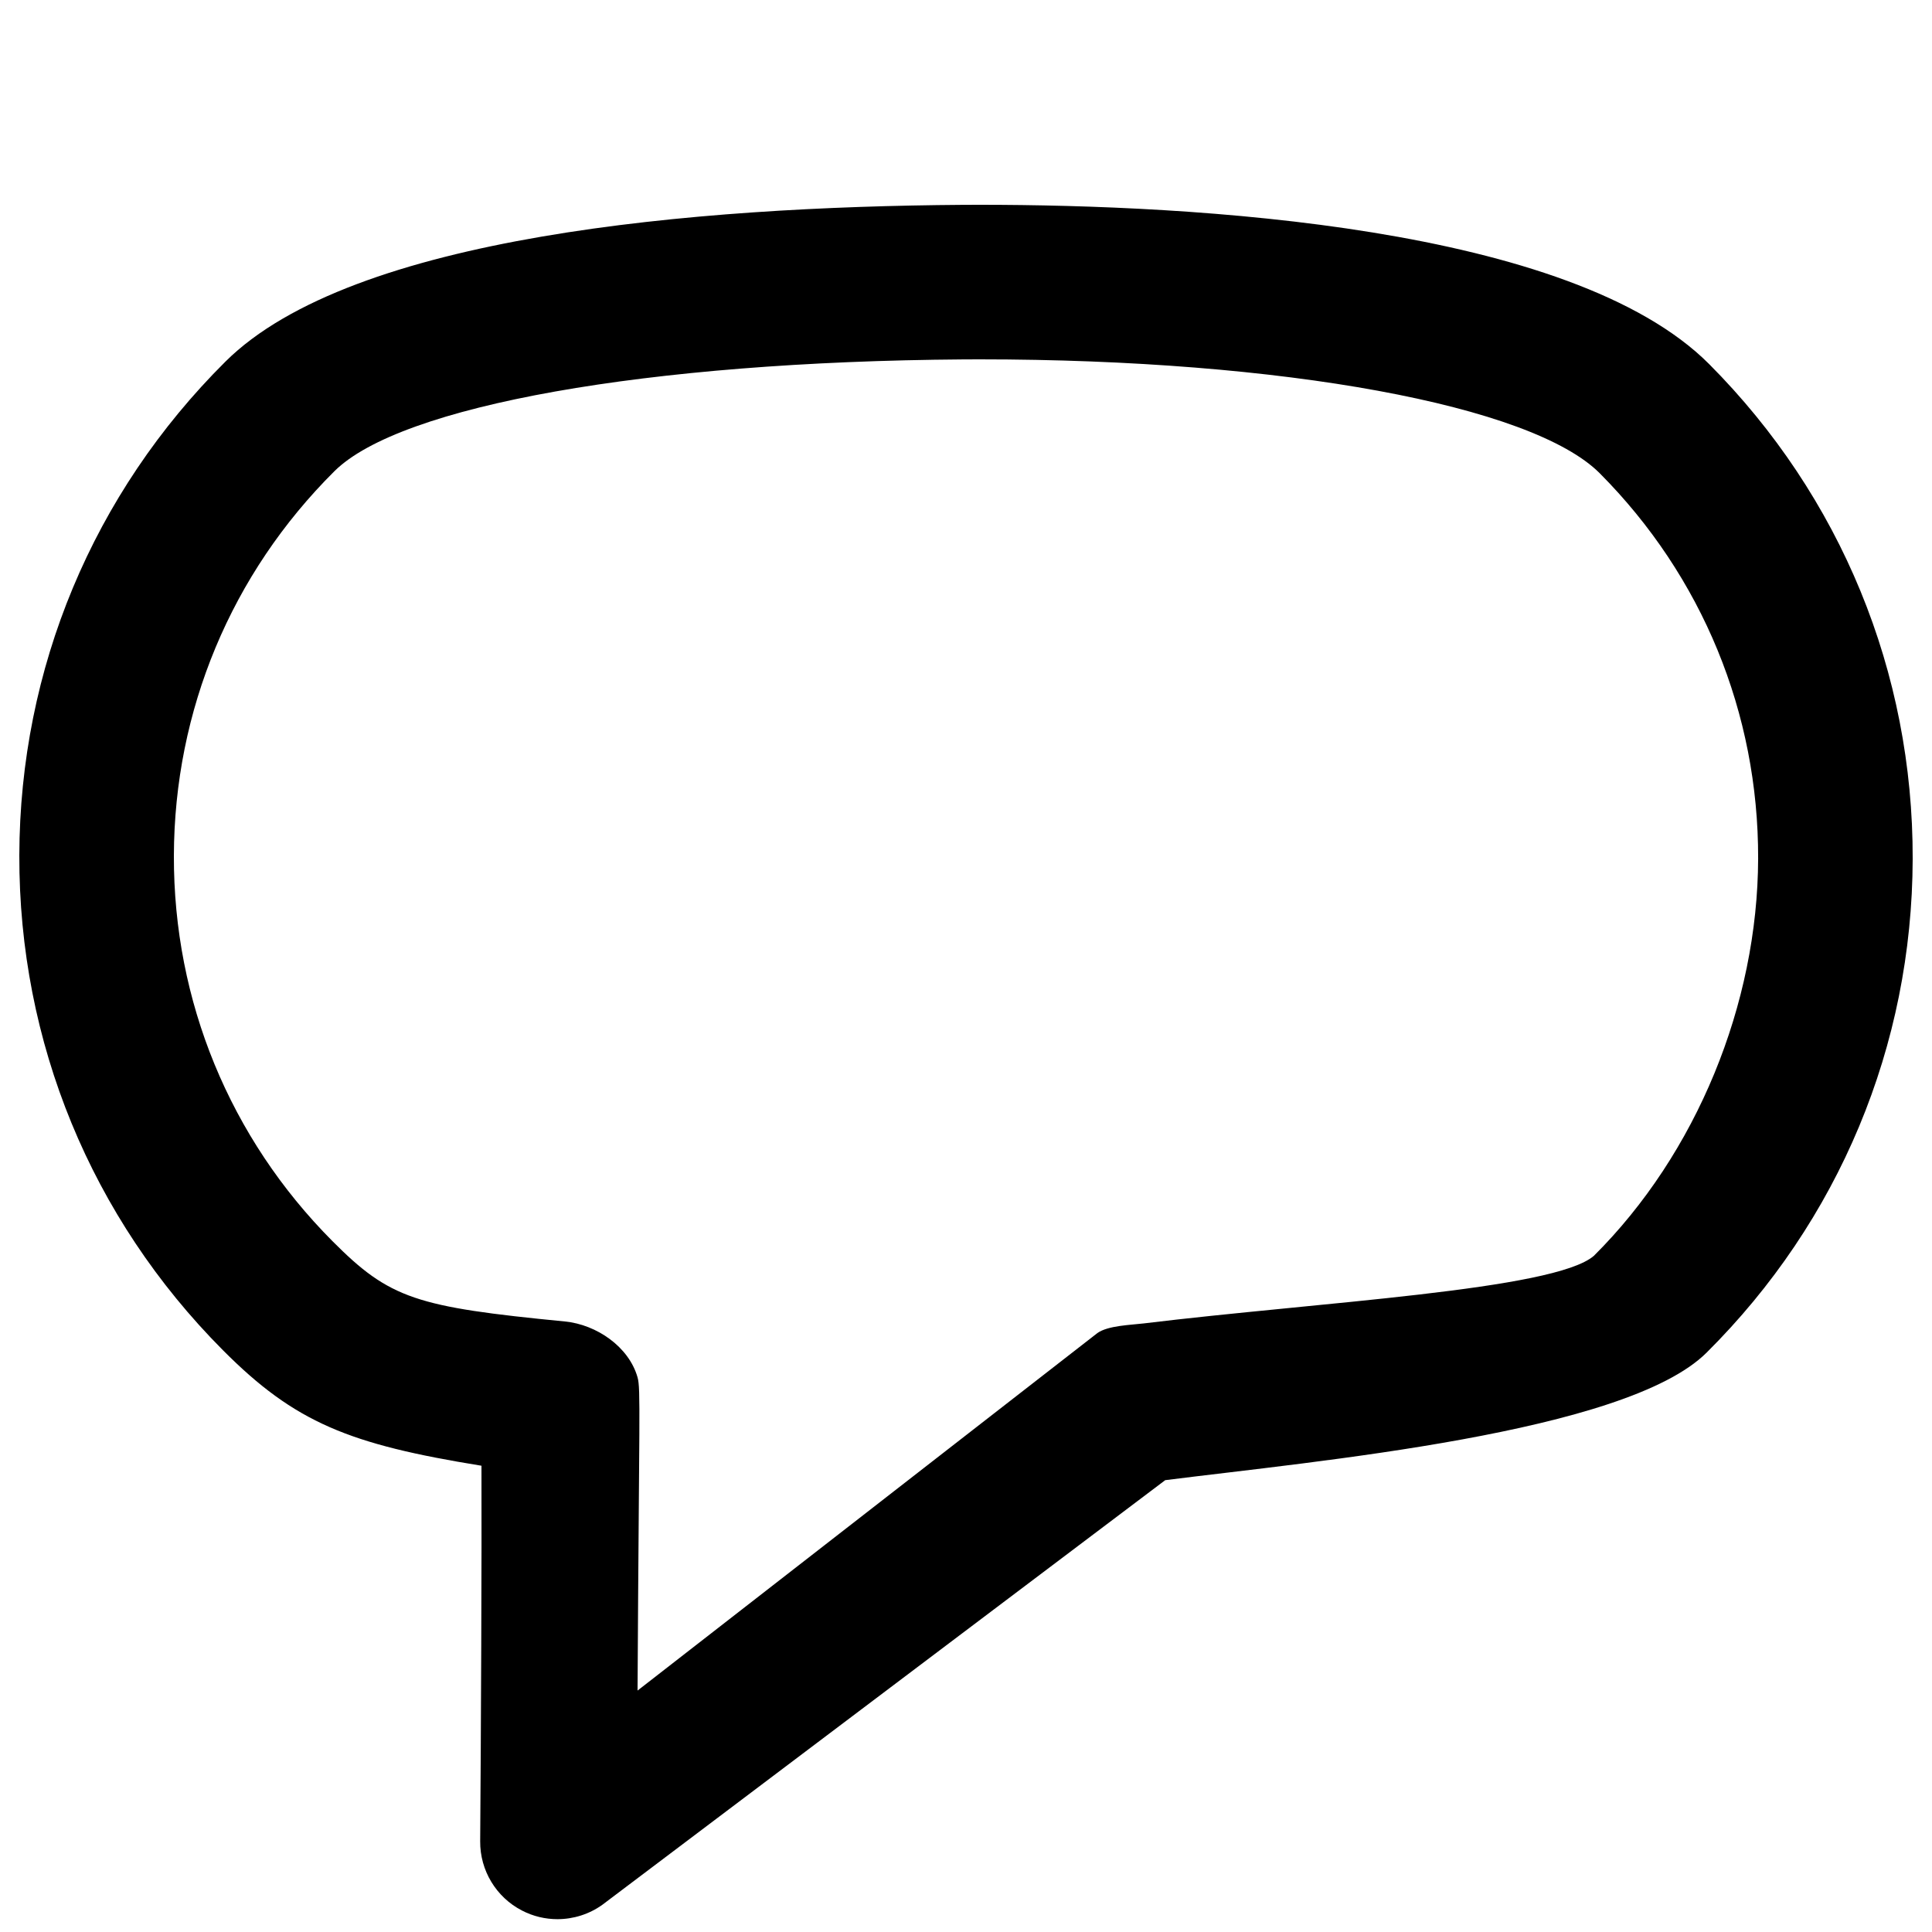
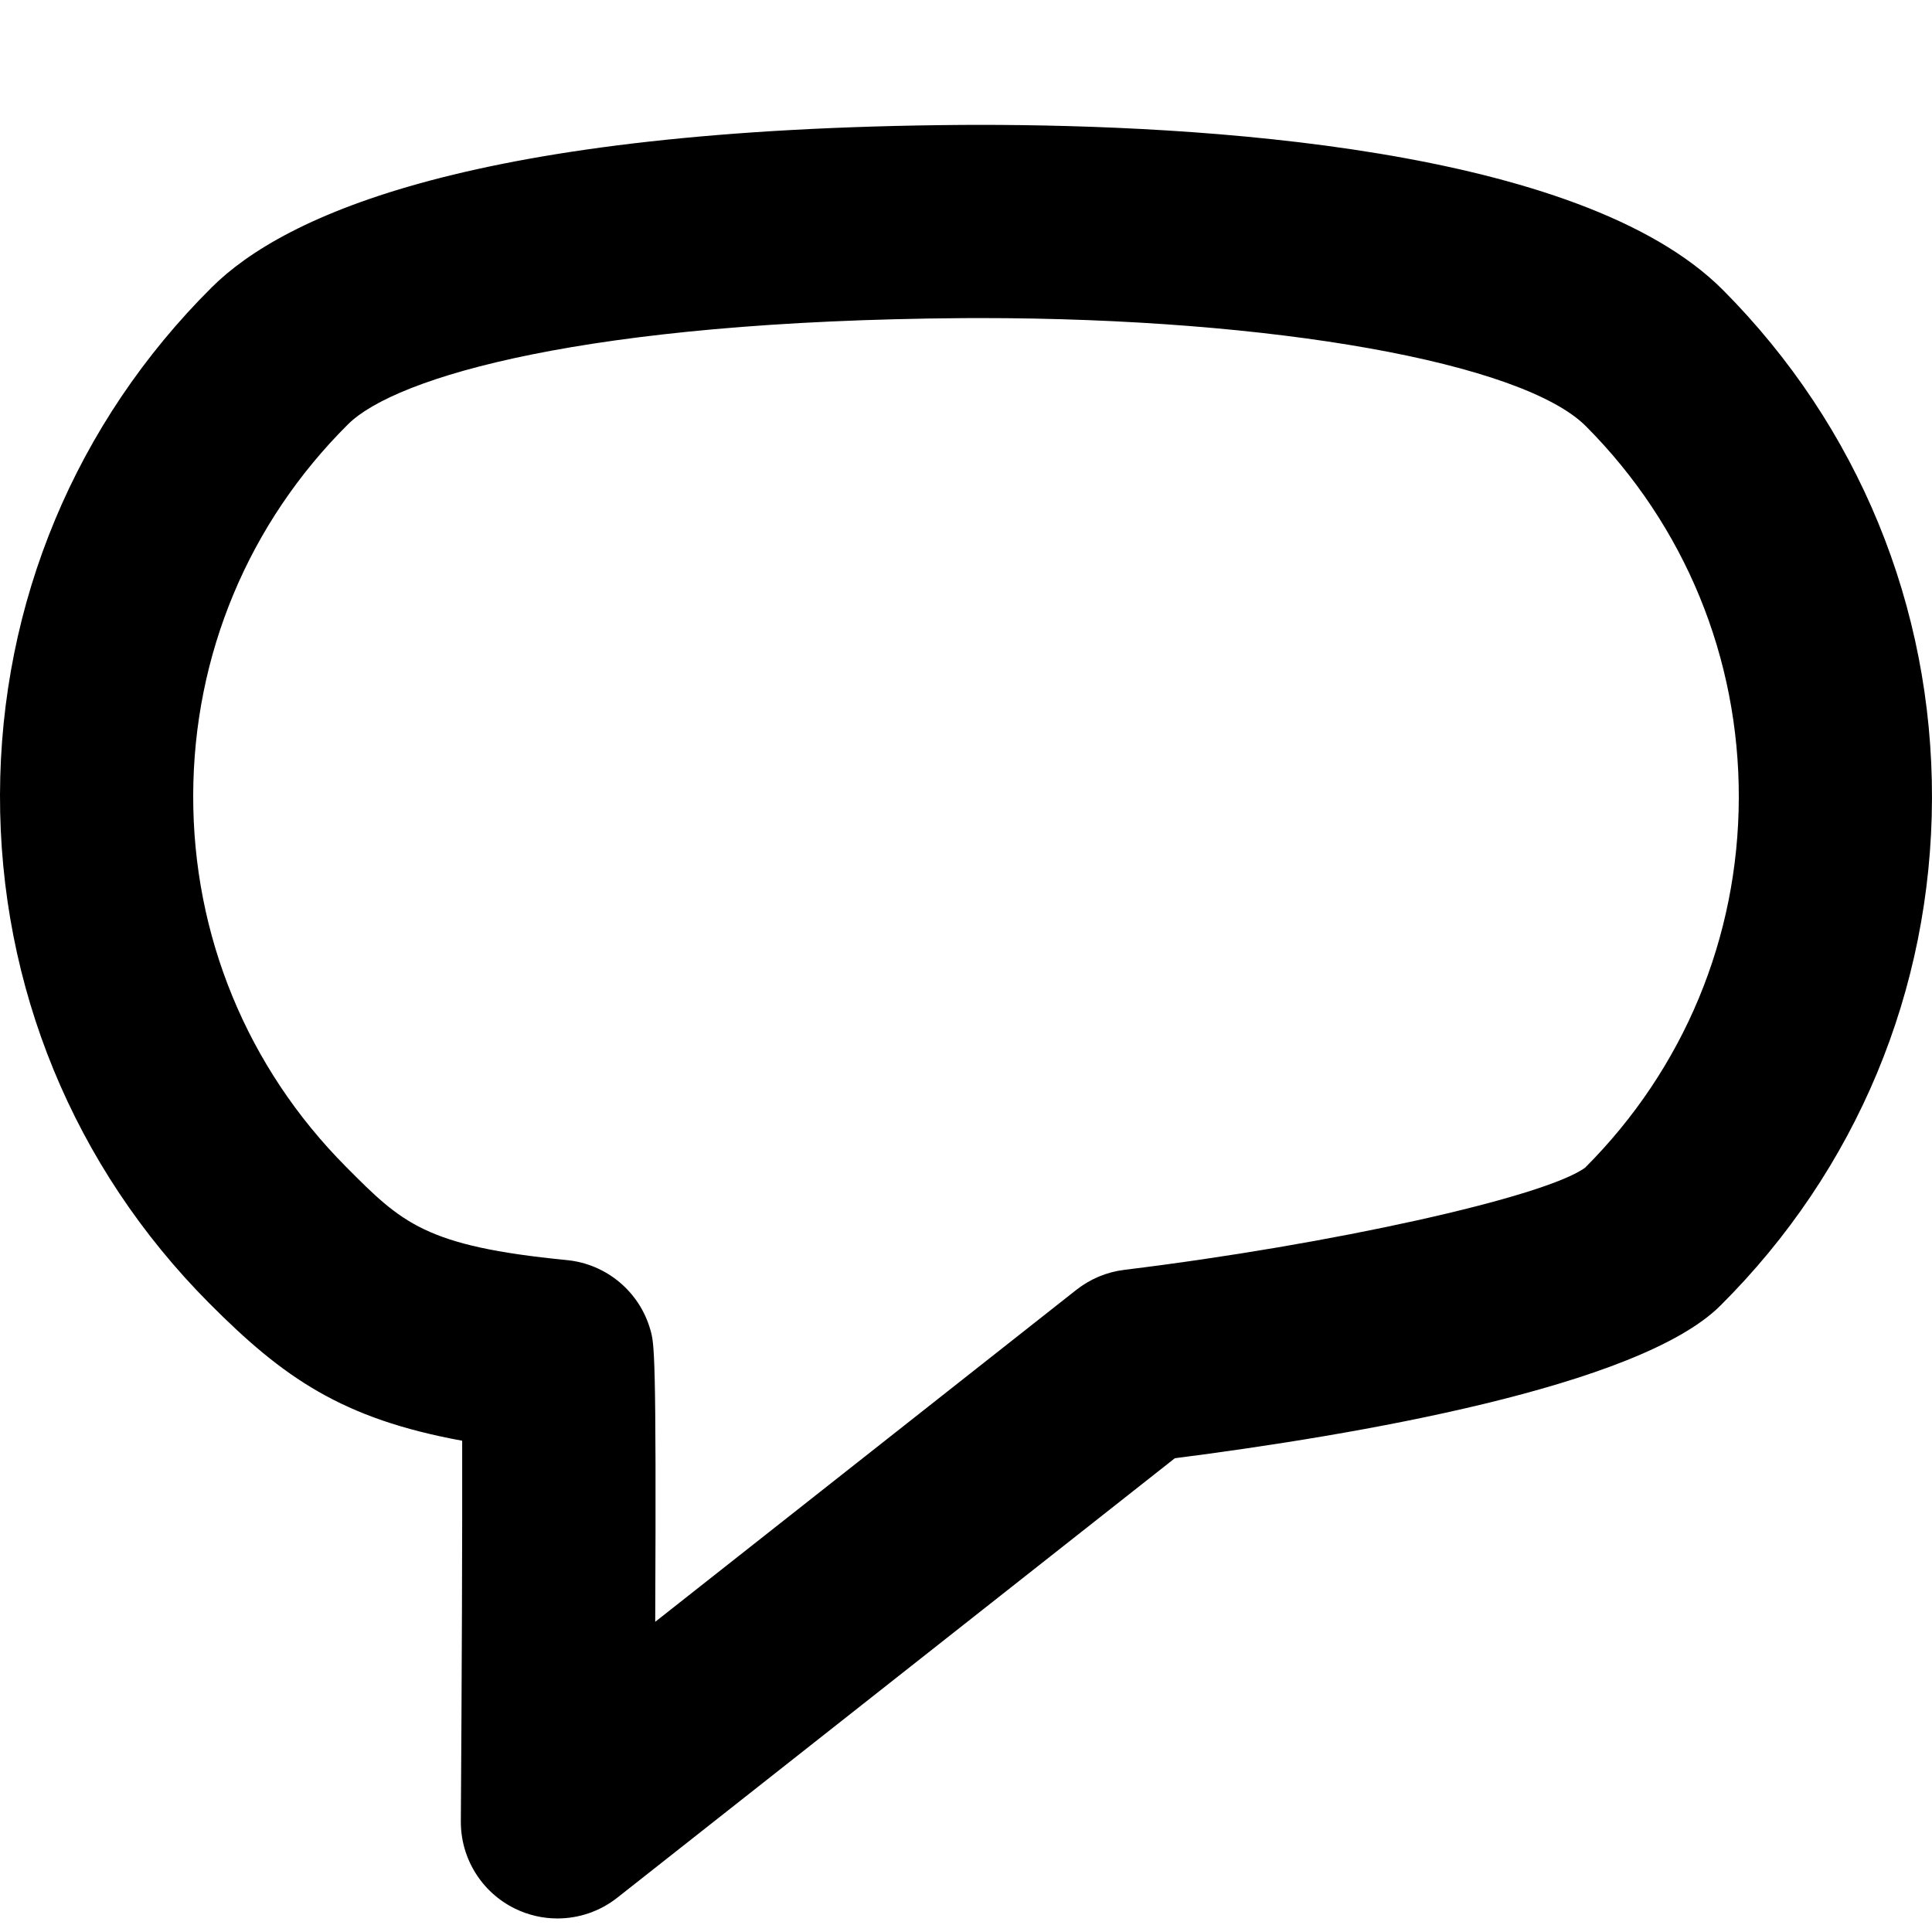
- <svg xmlns="http://www.w3.org/2000/svg" version="1.0" x="0px" y="0px" width="100px" height="100px" viewBox="0 0 100 100" enable-background="new 0 0 100 100" xml:space="preserve">
-   <g id="Layer_3">
+ <svg xmlns="http://www.w3.org/2000/svg" version="1.1" x="0px" y="0px" width="100px" height="100px" viewBox="0 0 100 100" enable-background="new 0 0 100 100" xml:space="preserve">
+   <g id="Layer_3" display="none">
</g>
  <g id="Your_Icon">
</g>
  <g id="Layer_4">
    <g>
-       <path fill="none" d="M82.803,24.498C79.293,20.97,66.396,18.6,50.71,18.6l-0.85,0.003c-16.358,0.116-29.136,2.388-32.553,5.788    C11.97,29.699,9.02,36.767,9,44.292s2.894,14.609,8.205,19.946c2.979,2.996,4.338,3.41,12.038,4.162    c1.638,0.16,3.011,1.309,3.459,2.893c0.169,0.598,0.281,1.944,0.203,16.21l23.569-16.927c0.546-0.392,1.183-0.641,1.85-0.722    c10.123-1.233,22.338-3.752,24.391-5.533C88.03,59.034,90.98,51.966,91,44.438C91.019,36.913,88.108,29.831,82.803,24.498z" />
-       <path d="M88.475,18.855C81.328,11.672,61.747,10.6,50.71,10.6l-0.906,0.003c-13.775,0.098-31.574,1.585-38.138,8.116    C4.813,25.534,1.025,34.608,1,44.271C0.975,53.934,4.716,63.029,11.533,69.88c3.74,3.762,6.549,4.88,13.388,5.986    c0.016,4.528-0.025,13.829-0.067,19.441c-0.011,1.505,0.824,2.89,2.161,3.581c0.579,0.301,1.21,0.448,1.838,0.448    c0.822,0,1.641-0.253,2.333-0.751l29.126-21.972c7.761-0.985,23.827-2.427,28.022-6.602C95.187,63.199,98.975,54.124,99,44.46    C99.025,34.797,95.287,25.704,88.475,18.855z M82.5,65c-2.052,1.781-14.3,2.4-23.3,3.5c-0.667,0.081-1.854,0.108-2.4,0.5    L33,87.503c0.078-14.266,0.169-15.612,0-16.21c-0.448-1.584-2.119-2.732-3.757-2.893c-7.7-0.752-9.059-1.166-12.038-4.162    C11.894,58.901,8.98,51.817,9,44.292s2.97-14.593,8.308-19.901c3.417-3.4,16.195-5.672,32.553-5.788l0.85-0.003    c15.686,0,28.583,2.37,32.093,5.898c5.305,5.333,8.216,12.415,8.197,19.94C90.98,51.966,87.816,59.713,82.5,65z" />
+       <path fill="none" d="M82.094,22.066c-3.282-3.3-16.188-5.604-31.384-5.604l-0.842,0.003c-19.574,0.139-29.394,3.048-31.854,5.496    C12.864,27.083,10.019,33.899,10,41.158c-0.019,7.258,2.792,14.091,7.914,19.238c2.889,2.905,4.084,4.107,11.426,4.825    c2.048,0.2,3.765,1.635,4.325,3.615c0.201,0.711,0.312,1.102,0.249,15.107l21.799-17.183c0.719-0.567,1.581-0.926,2.491-1.036    c10.681-1.303,21.775-3.767,23.846-5.291C87.158,55.322,89.981,48.53,90,41.3C90.019,34.041,87.211,27.21,82.094,22.066z" />
+       <g>
+         <path d="M89.184,15.014c-7.401-7.44-27.282-8.551-38.474-8.551l-0.914,0.003c-25.295,0.18-35.081,4.671-38.836,8.407     C3.918,21.877,0.026,31.202,0,41.132s3.818,19.276,10.823,26.316c3.849,3.871,6.882,5.985,13.099,7.124     c0.011,4.618-0.02,12.48-0.069,19.693c-0.013,1.922,1.077,3.681,2.803,4.525c0.697,0.342,1.449,0.509,2.197,0.509     c1.102,0,2.196-0.364,3.096-1.073L60.81,75.478c9.307-1.193,24.005-3.688,28.23-7.893c7.042-7.002,10.934-16.328,10.959-26.26     C100.025,31.396,96.184,22.052,89.184,15.014z M82.049,60.435c-2.07,1.524-13.165,3.988-23.846,5.291     c-0.91,0.11-1.771,0.469-2.491,1.036L33.914,83.944c0.062-14.006-0.048-14.396-0.249-15.107c-0.56-1.98-2.276-3.415-4.325-3.615     c-7.342-0.718-8.537-1.92-11.426-4.825C12.792,55.249,9.981,48.416,10,41.158c0.019-7.259,2.864-14.075,8.013-19.196     c2.461-2.448,12.281-5.357,31.854-5.496l0.842-0.003c15.196,0,28.102,2.304,31.384,5.604C87.211,27.21,90.019,34.041,90,41.3     C89.981,48.53,87.158,55.322,82.049,60.435z" />
+       </g>
    </g>
  </g>
</svg>
